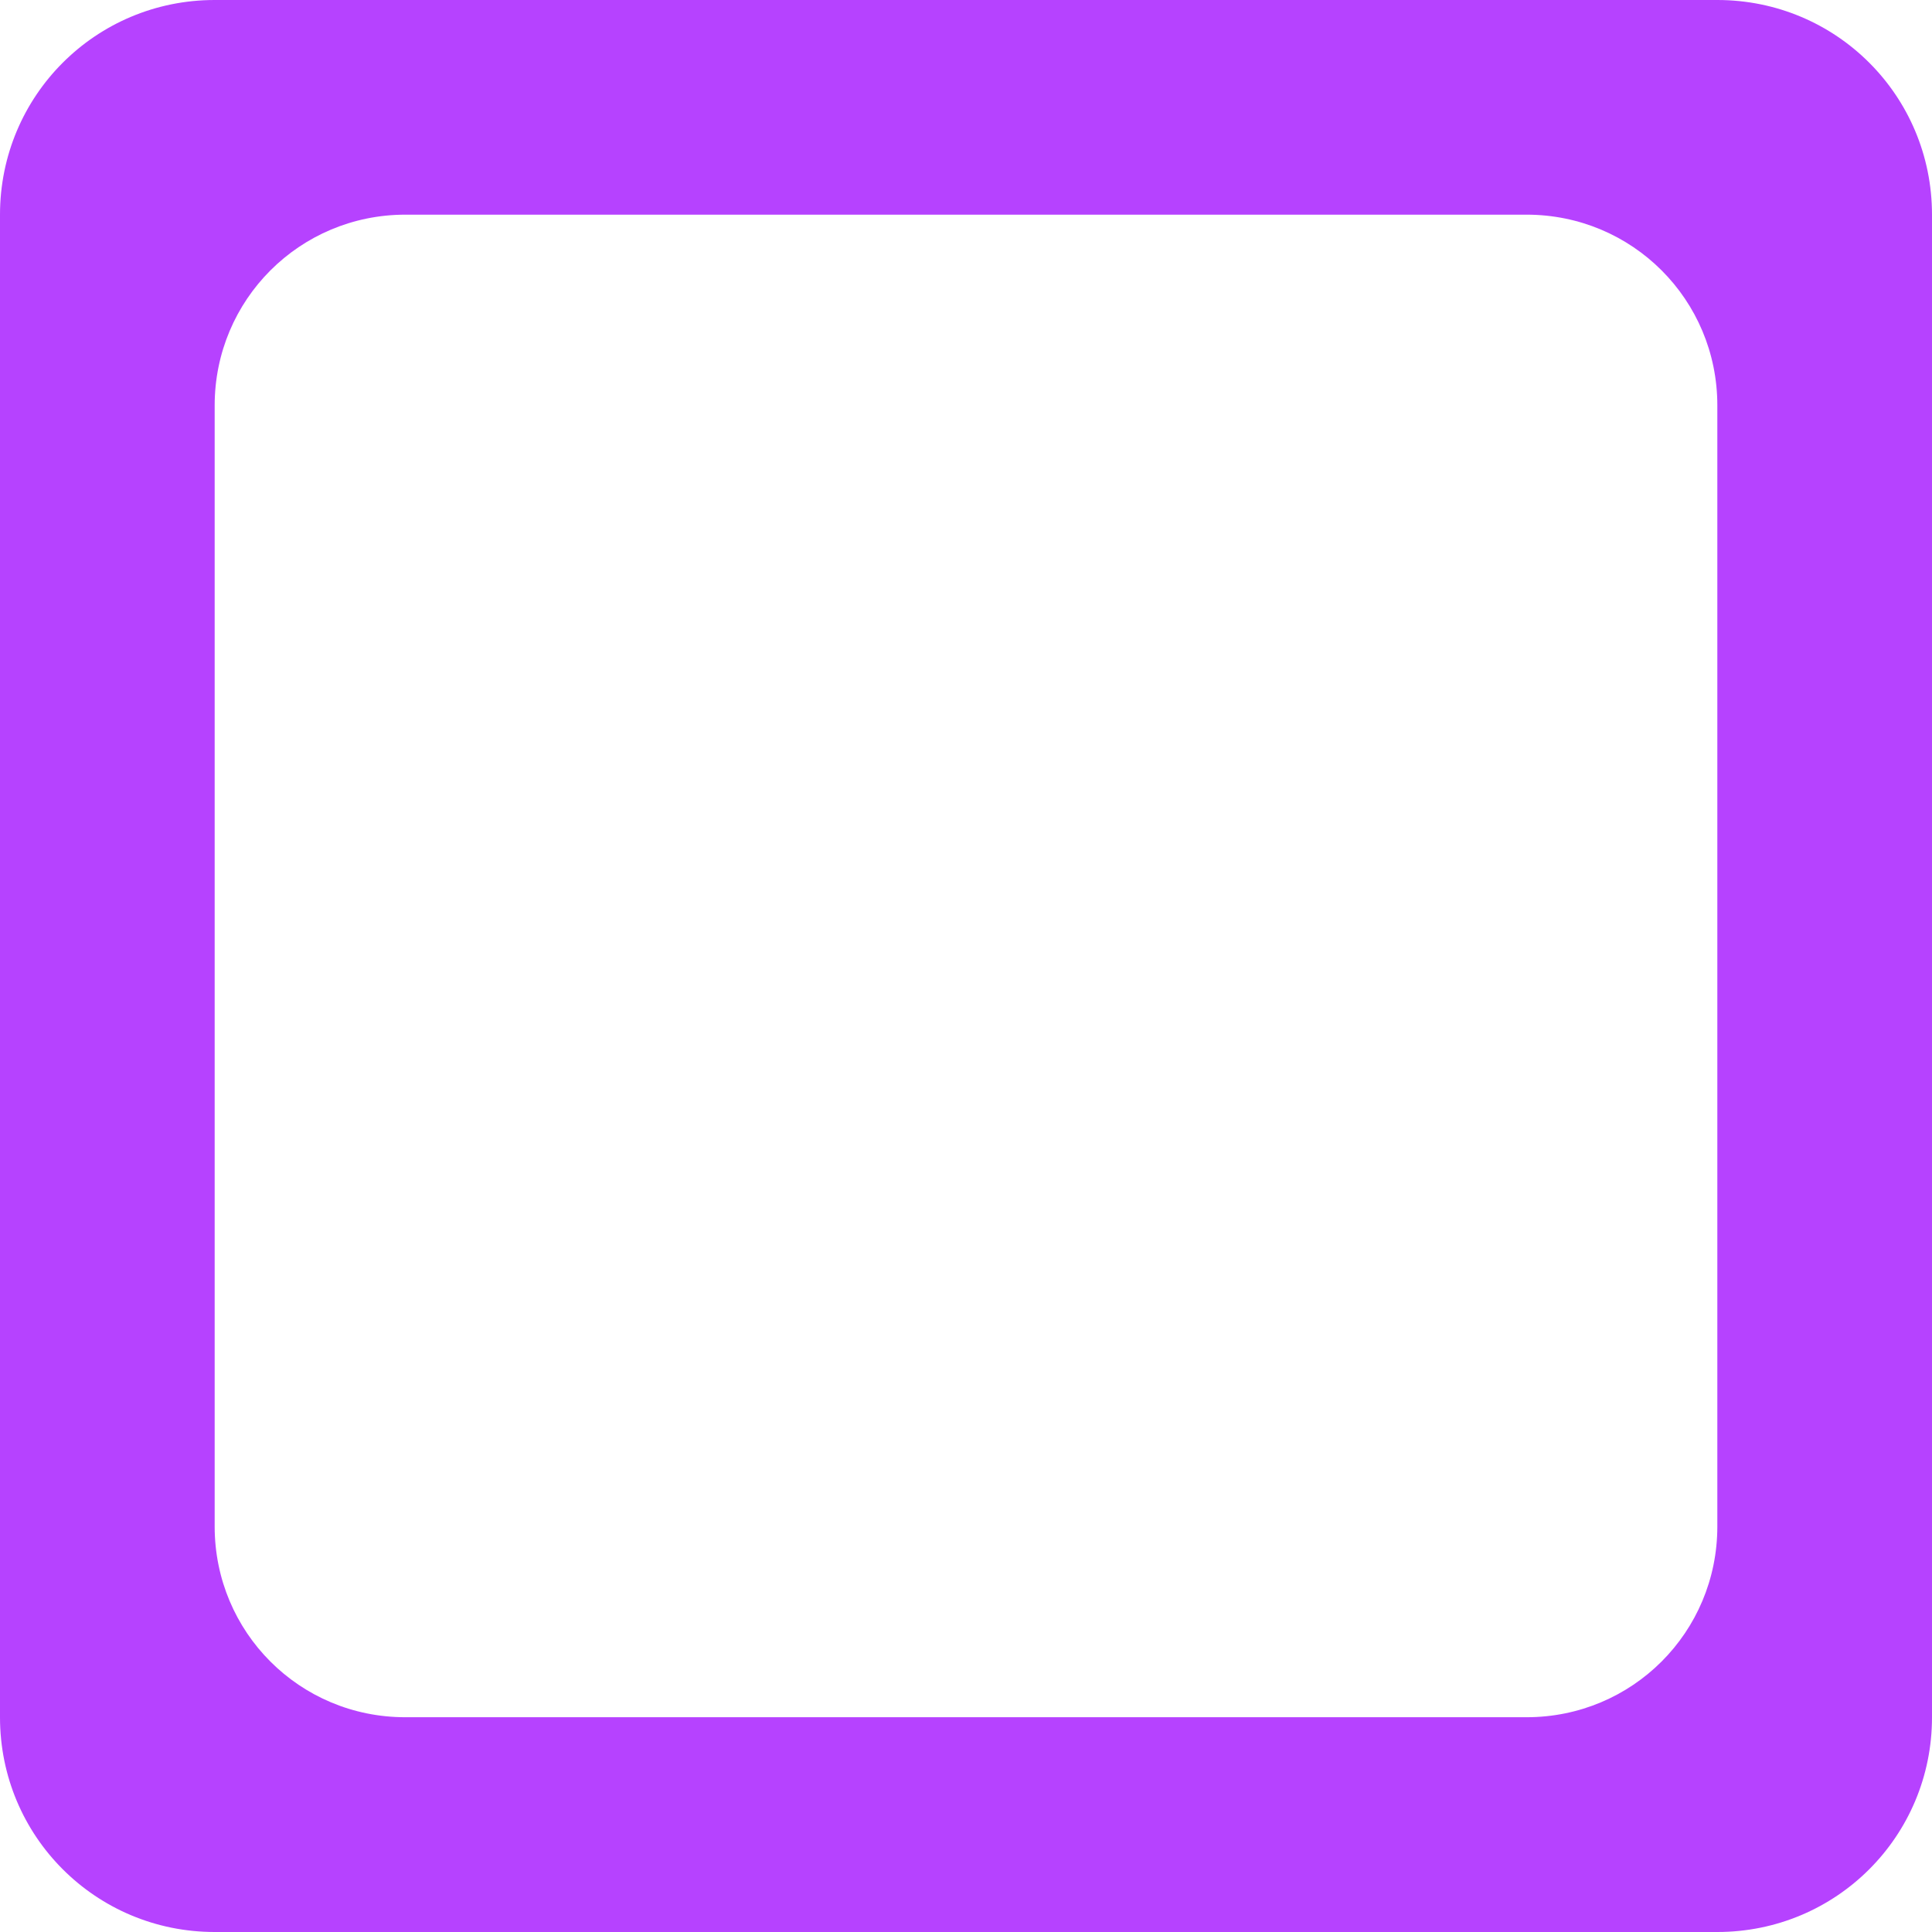
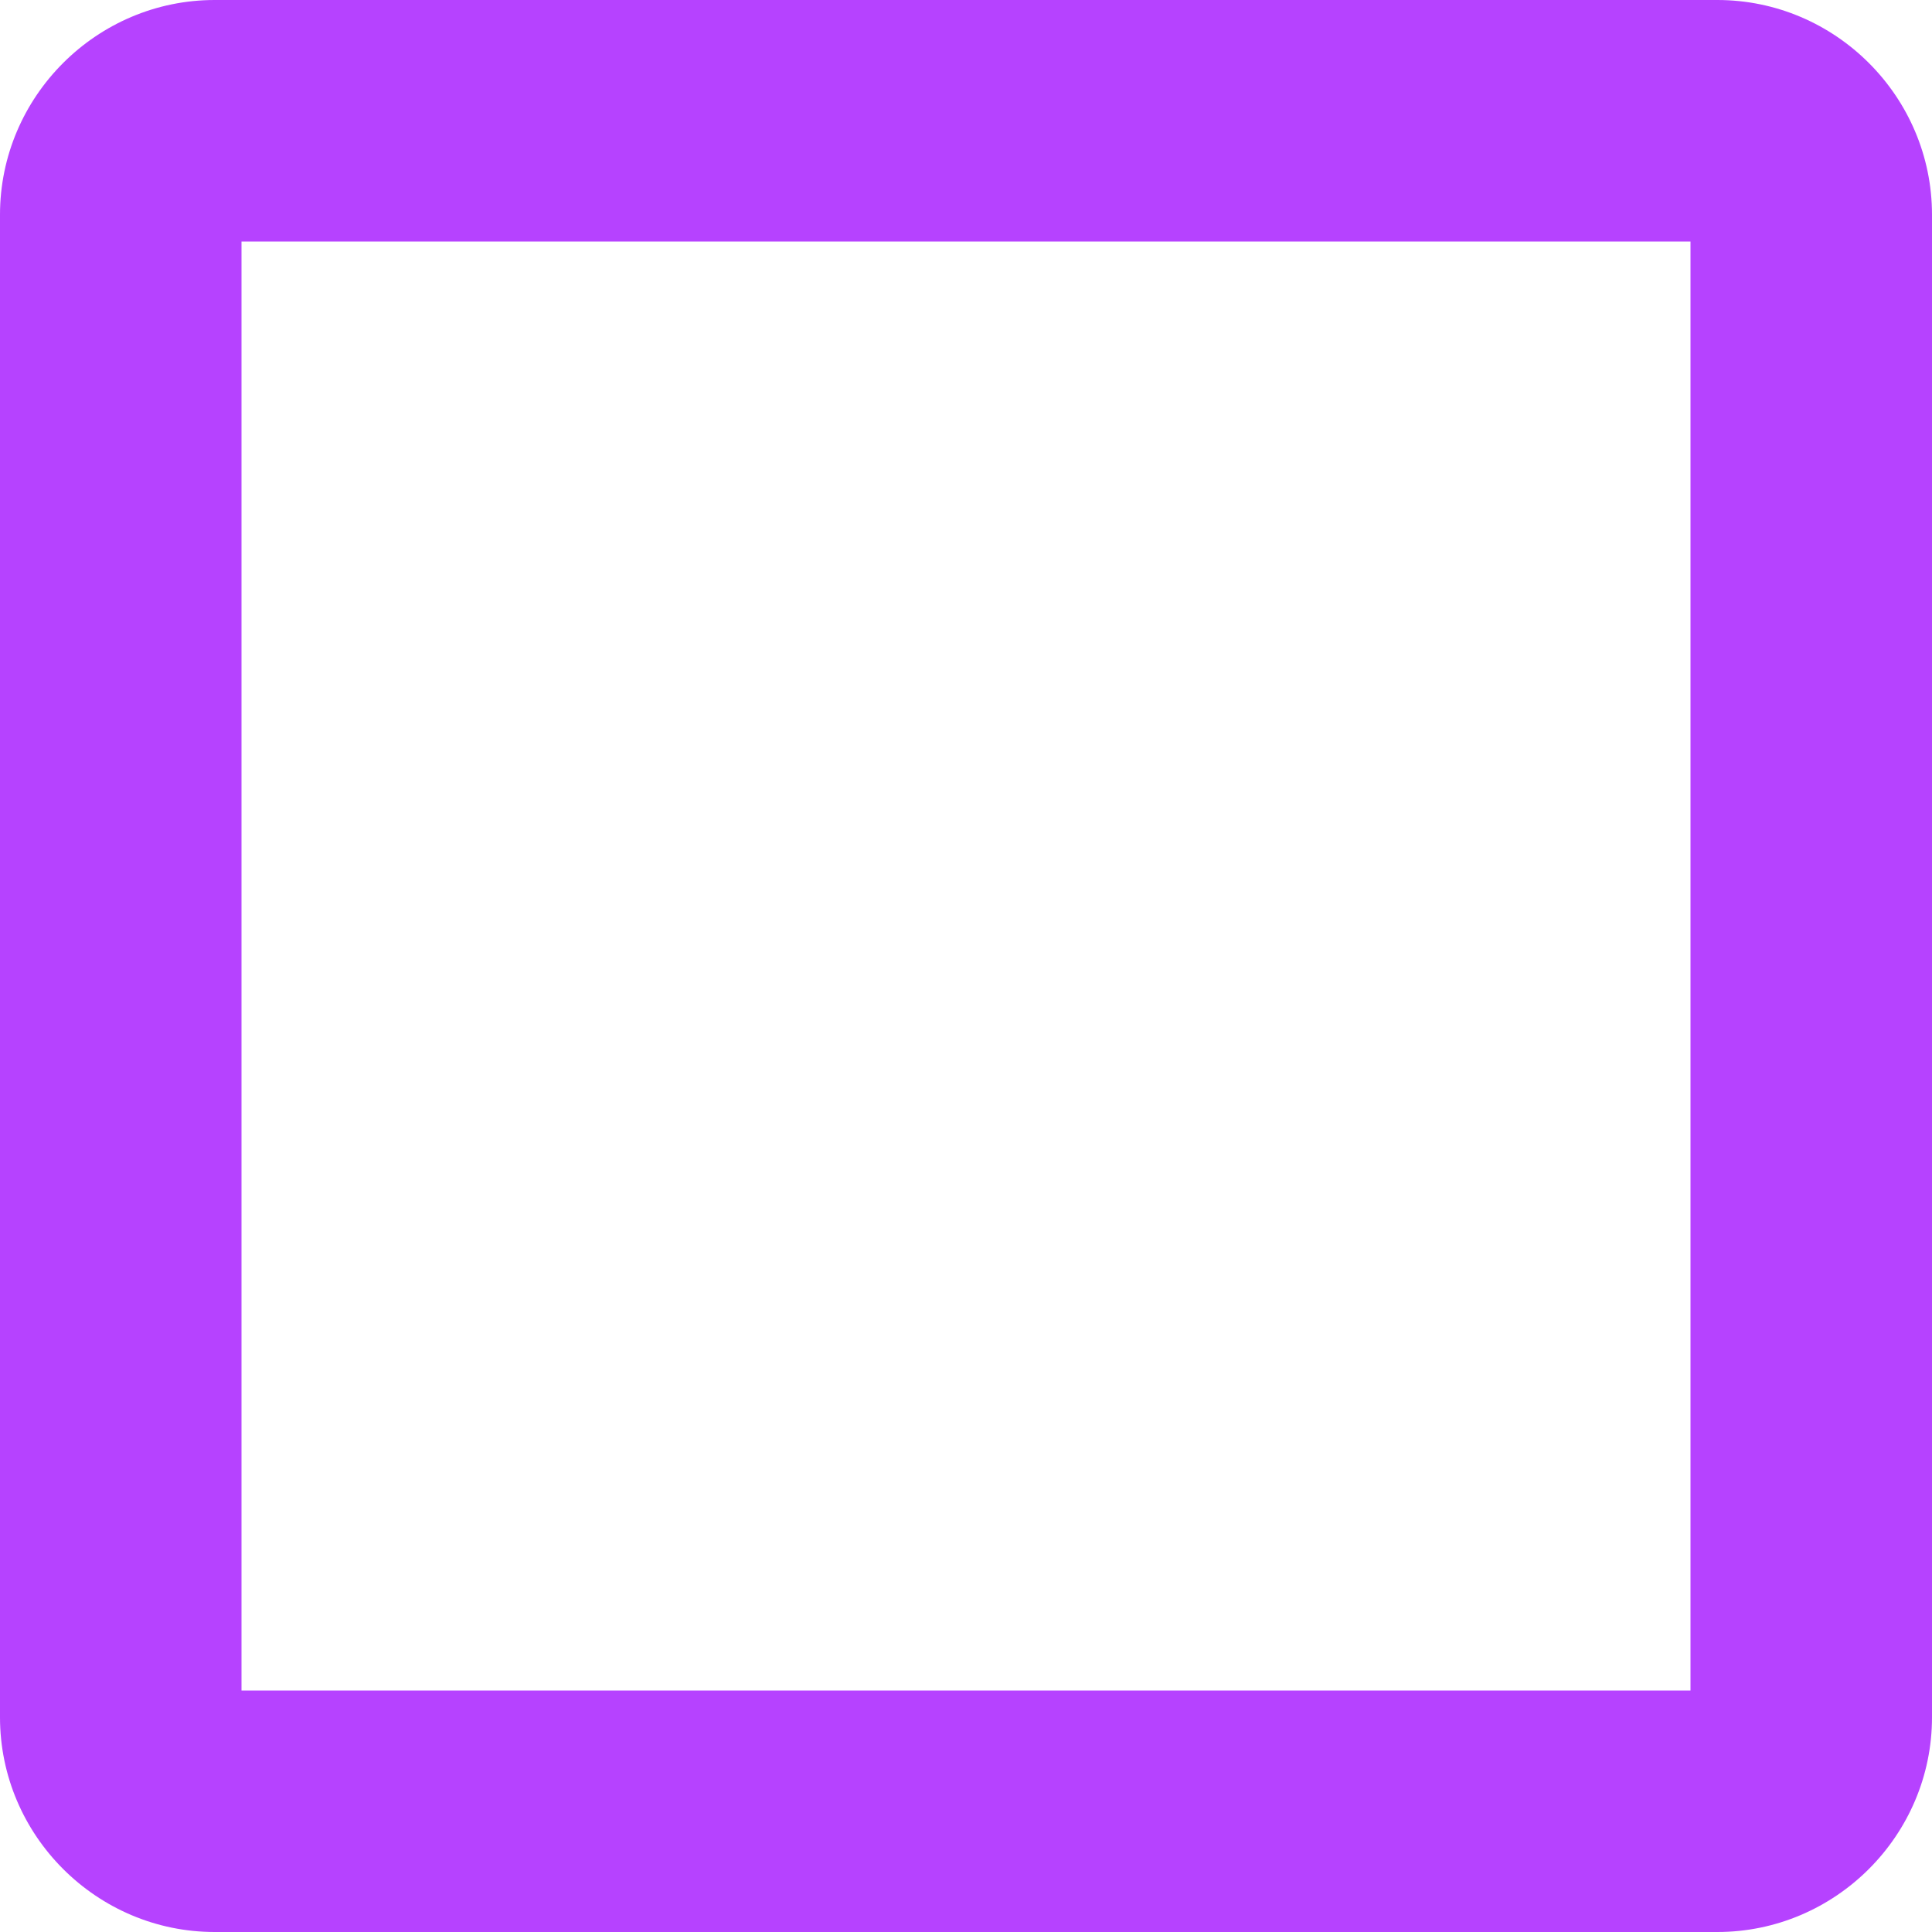
- <svg xmlns="http://www.w3.org/2000/svg" id="svg4" version="1.1" width="18" viewBox="0 0 18 18" height="18" style="fill:#000000">
+ <svg xmlns="http://www.w3.org/2000/svg" height="16" viewBox="0 0 16 16" width="16" version="1.1" id="svg4" style="fill:#000000">
  <defs id="defs8" />
-   <path id="rect822" d="M 2,0 C 0.892,0 0,0.892 0,2 v 14 c 0,1.108 0.892,2 2,2 h 14 c 1.108,0 2,-0.892 2,-2 V 2 C 18,0.892 17.108,0 16,0 Z m 1.777,2 h 10.446 c 0.985,0 1.777,0.792 1.777,1.777 V 14.222 c 0,0.985 -0.792,1.777 -1.777,1.777 H 3.777 C 2.792,16 2,15.207 2,14.222 V 3.778 C 2,2.793 2.792,2 3.777,2 Z" style="opacity:1;fill:#b642ff;fill-opacity:1;stroke:none;stroke-width:1;stroke-miterlimit:4;stroke-dasharray:none;stroke-opacity:1;paint-order:markers fill stroke" />
+   <path d="M 14,2 V 14 H 2 V 2 H 14 M 14.222,0 H 1.778 C 0.8,0 0,0.8 0,1.778 V 14.222 C 0,15.2 0.8,16 1.778,16 H 14.222 C 15.2,16 16,15.2 16,14.222 V 1.778 C 16,0.8 15.2,0 14.222,0 Z" id="path2" style="fill:#b642ff;fill-opacity:1;stroke-width:0.889" />
</svg>
